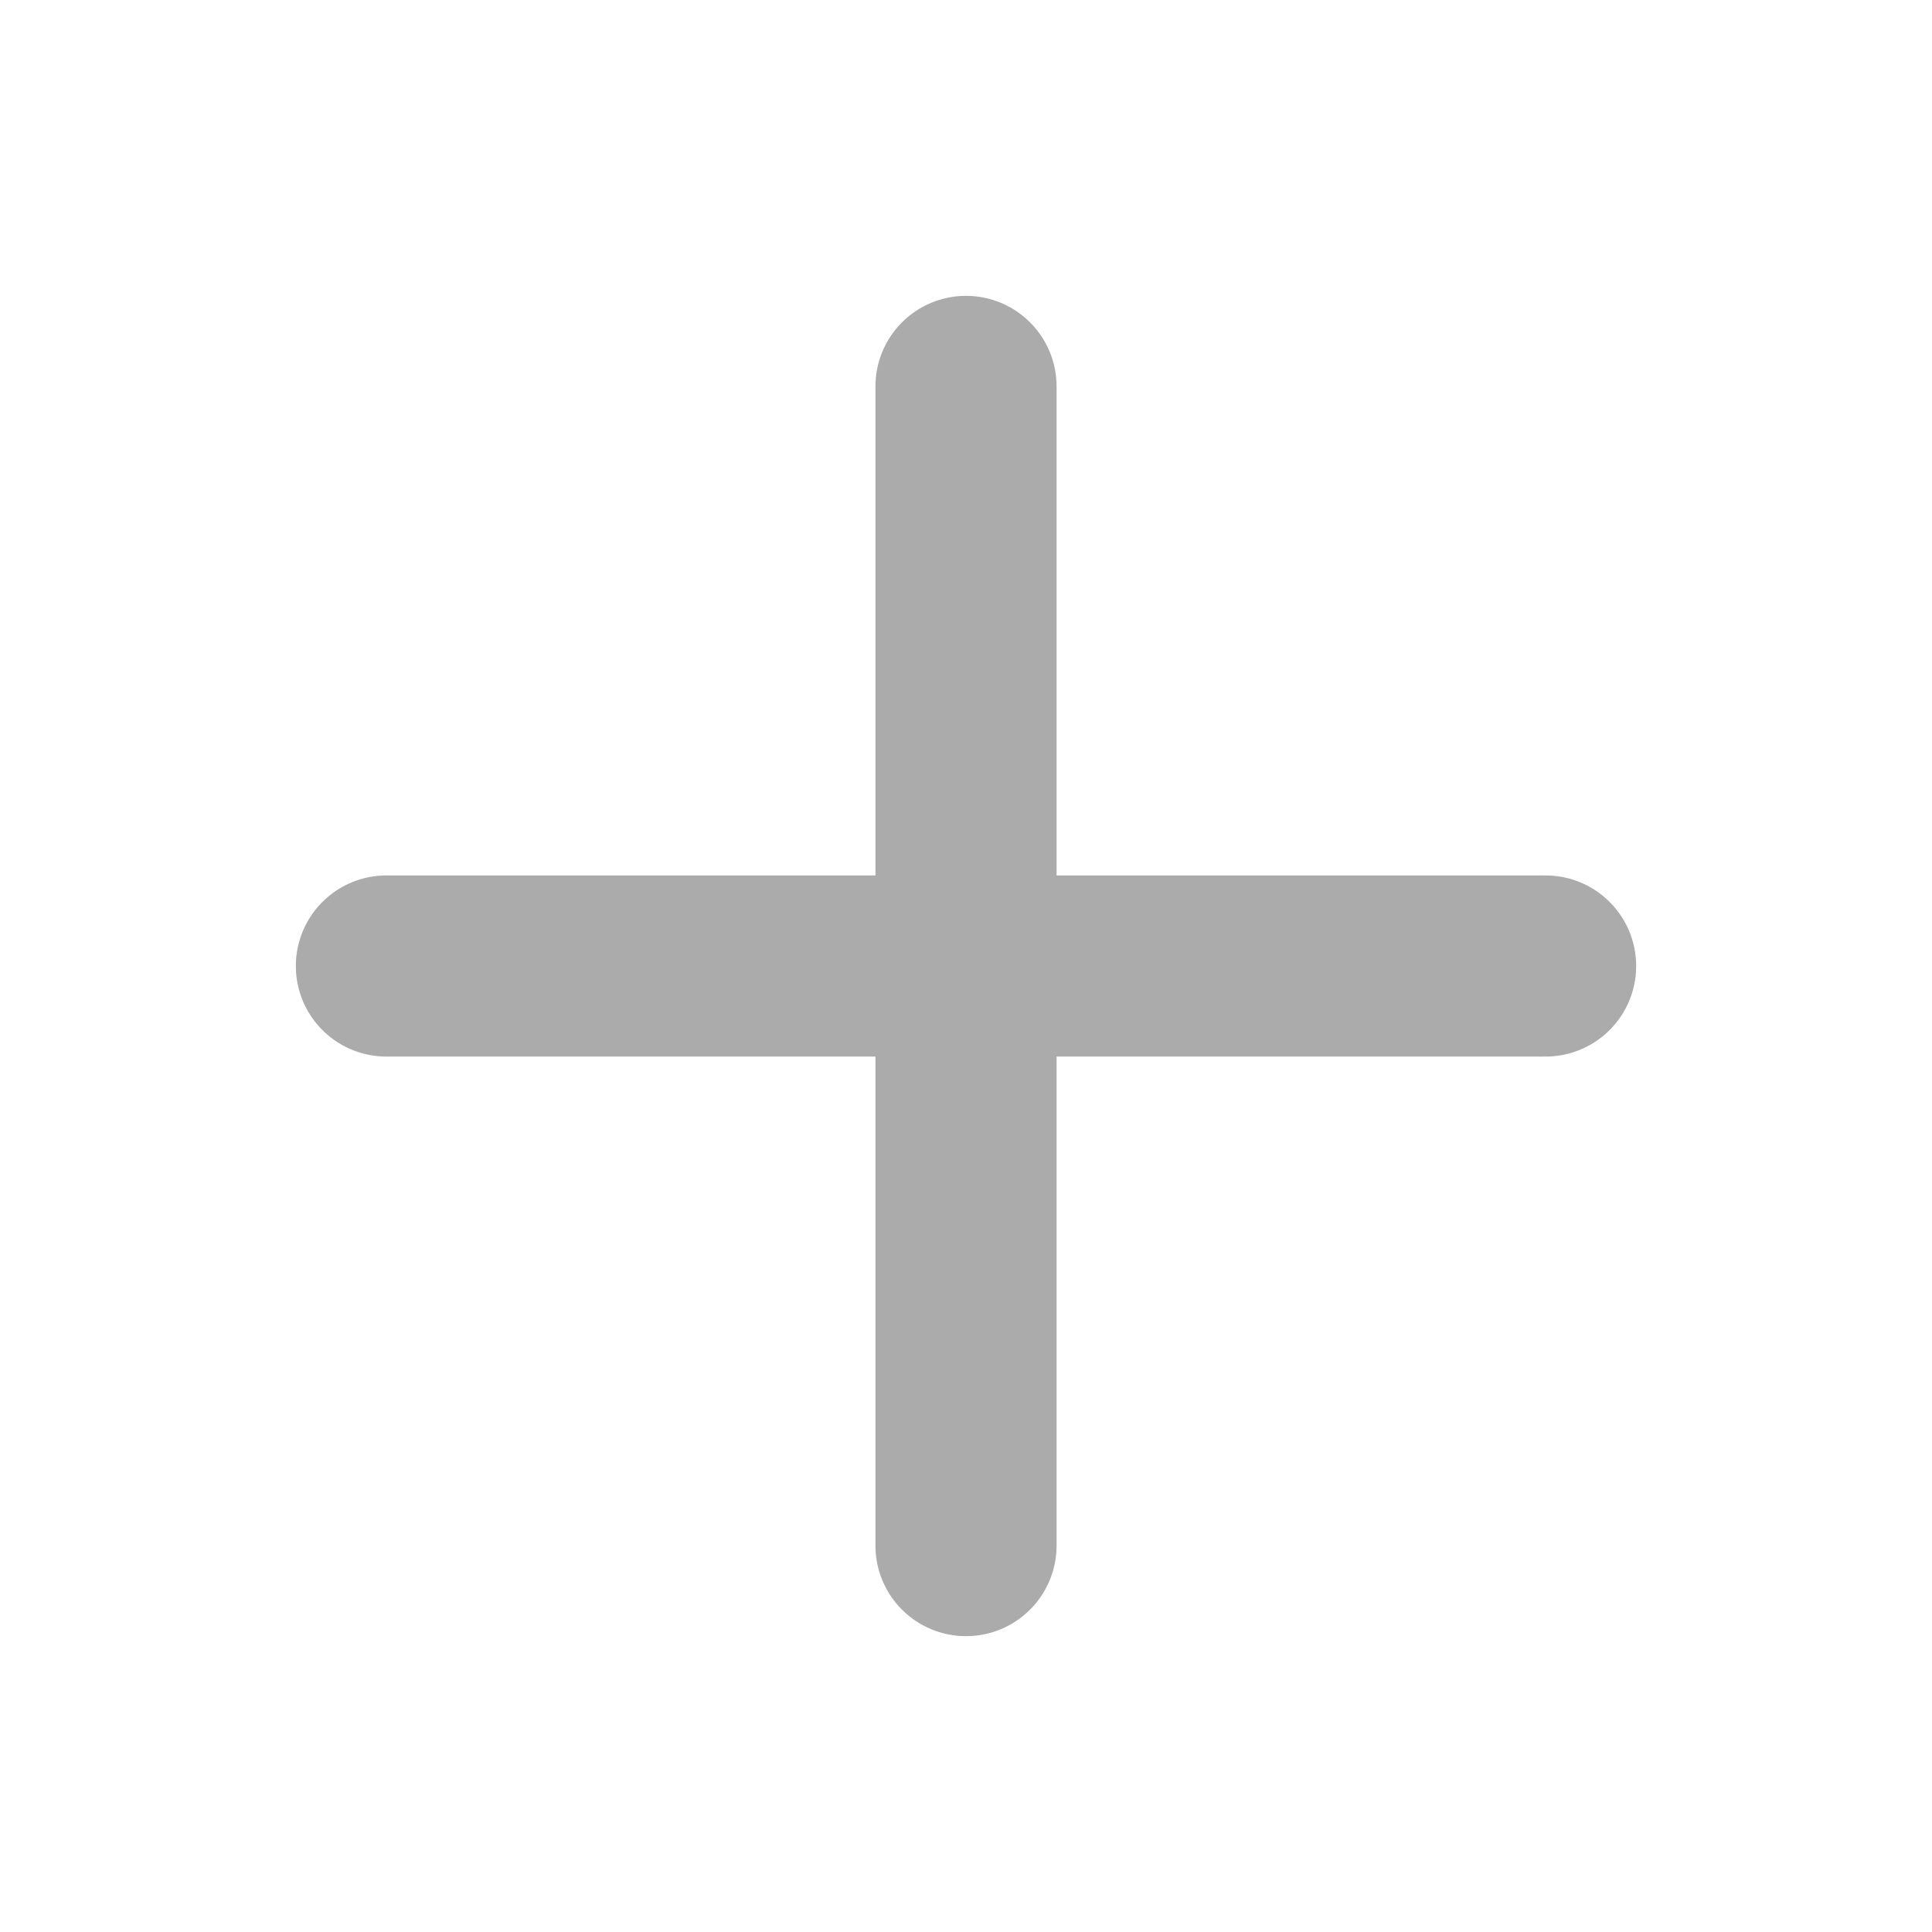
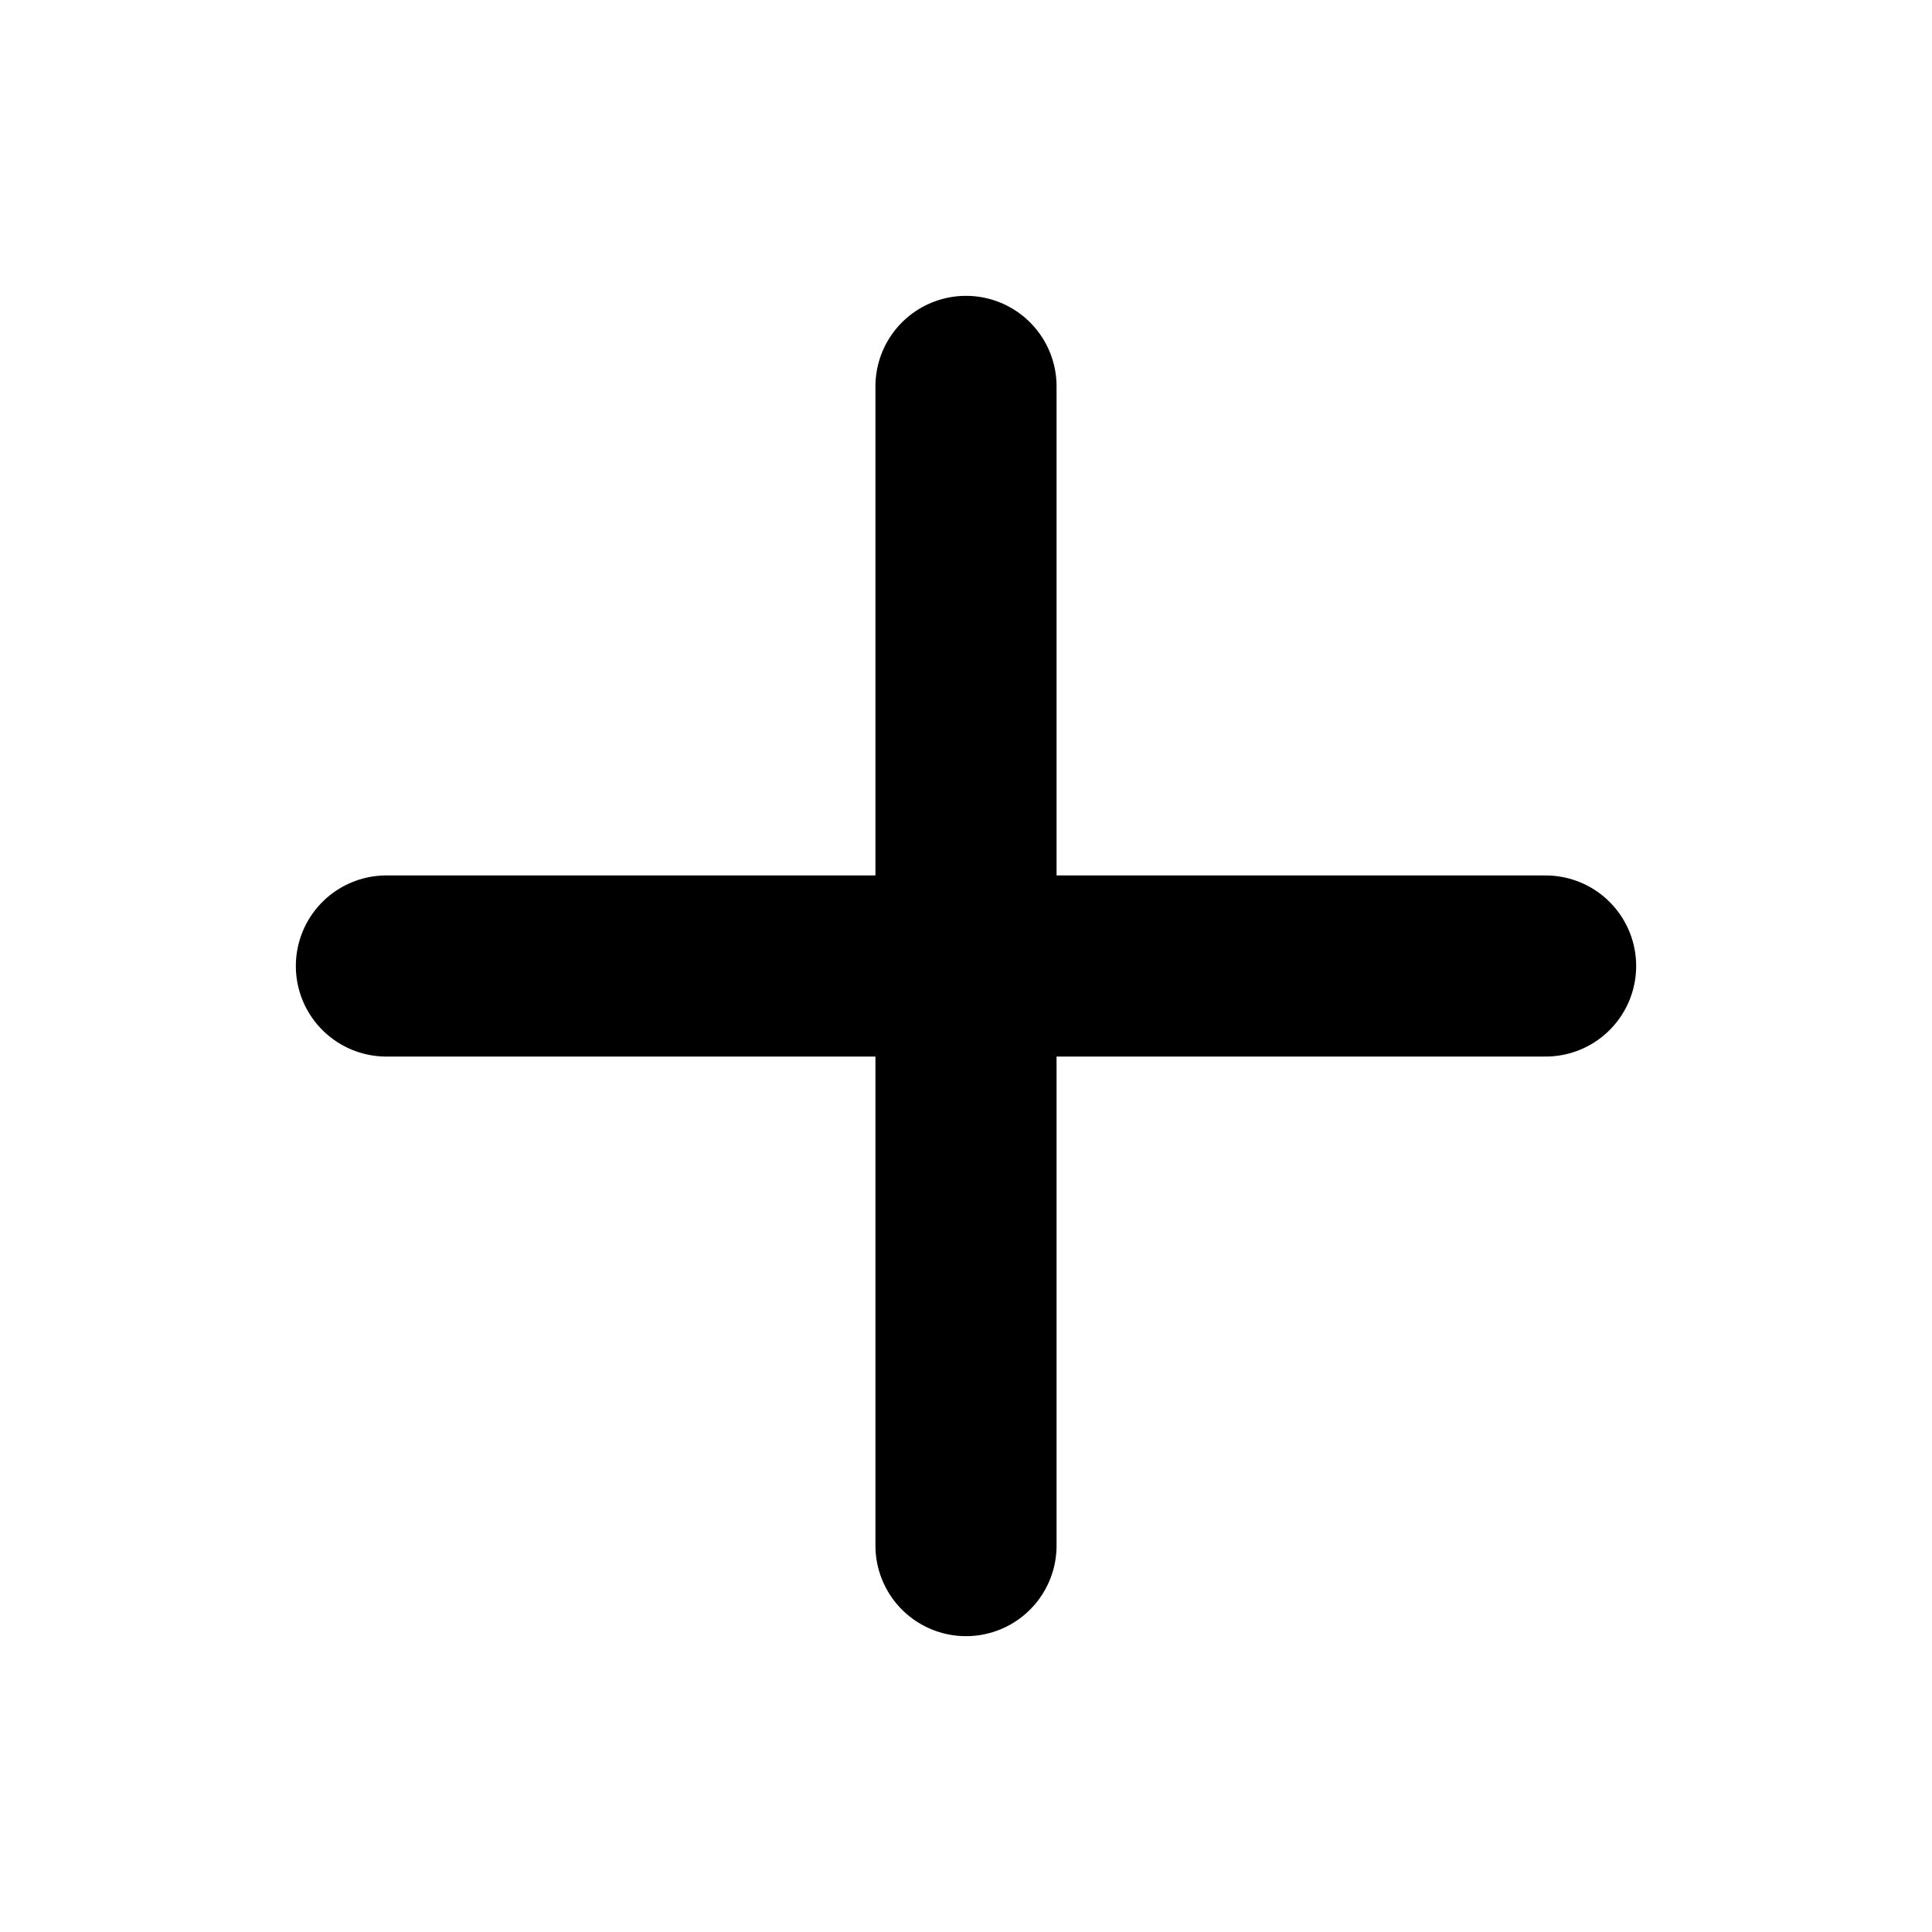
<svg xmlns="http://www.w3.org/2000/svg" width="16" height="16" viewBox="0 0 16 16" fill="none">
-   <path d="M3.2 8H8M8 8H12.8M8 8V3.2M8 8V12.8" stroke="#ABABAB" stroke-width="1.5" stroke-linecap="round" stroke-linejoin="round" />
+   <path d="M3.2 8H8M8 8H12.8M8 8V3.2M8 8V12.8" stroke="currentColor" stroke-width="1.5" stroke-linecap="round" stroke-linejoin="round" />
</svg>
